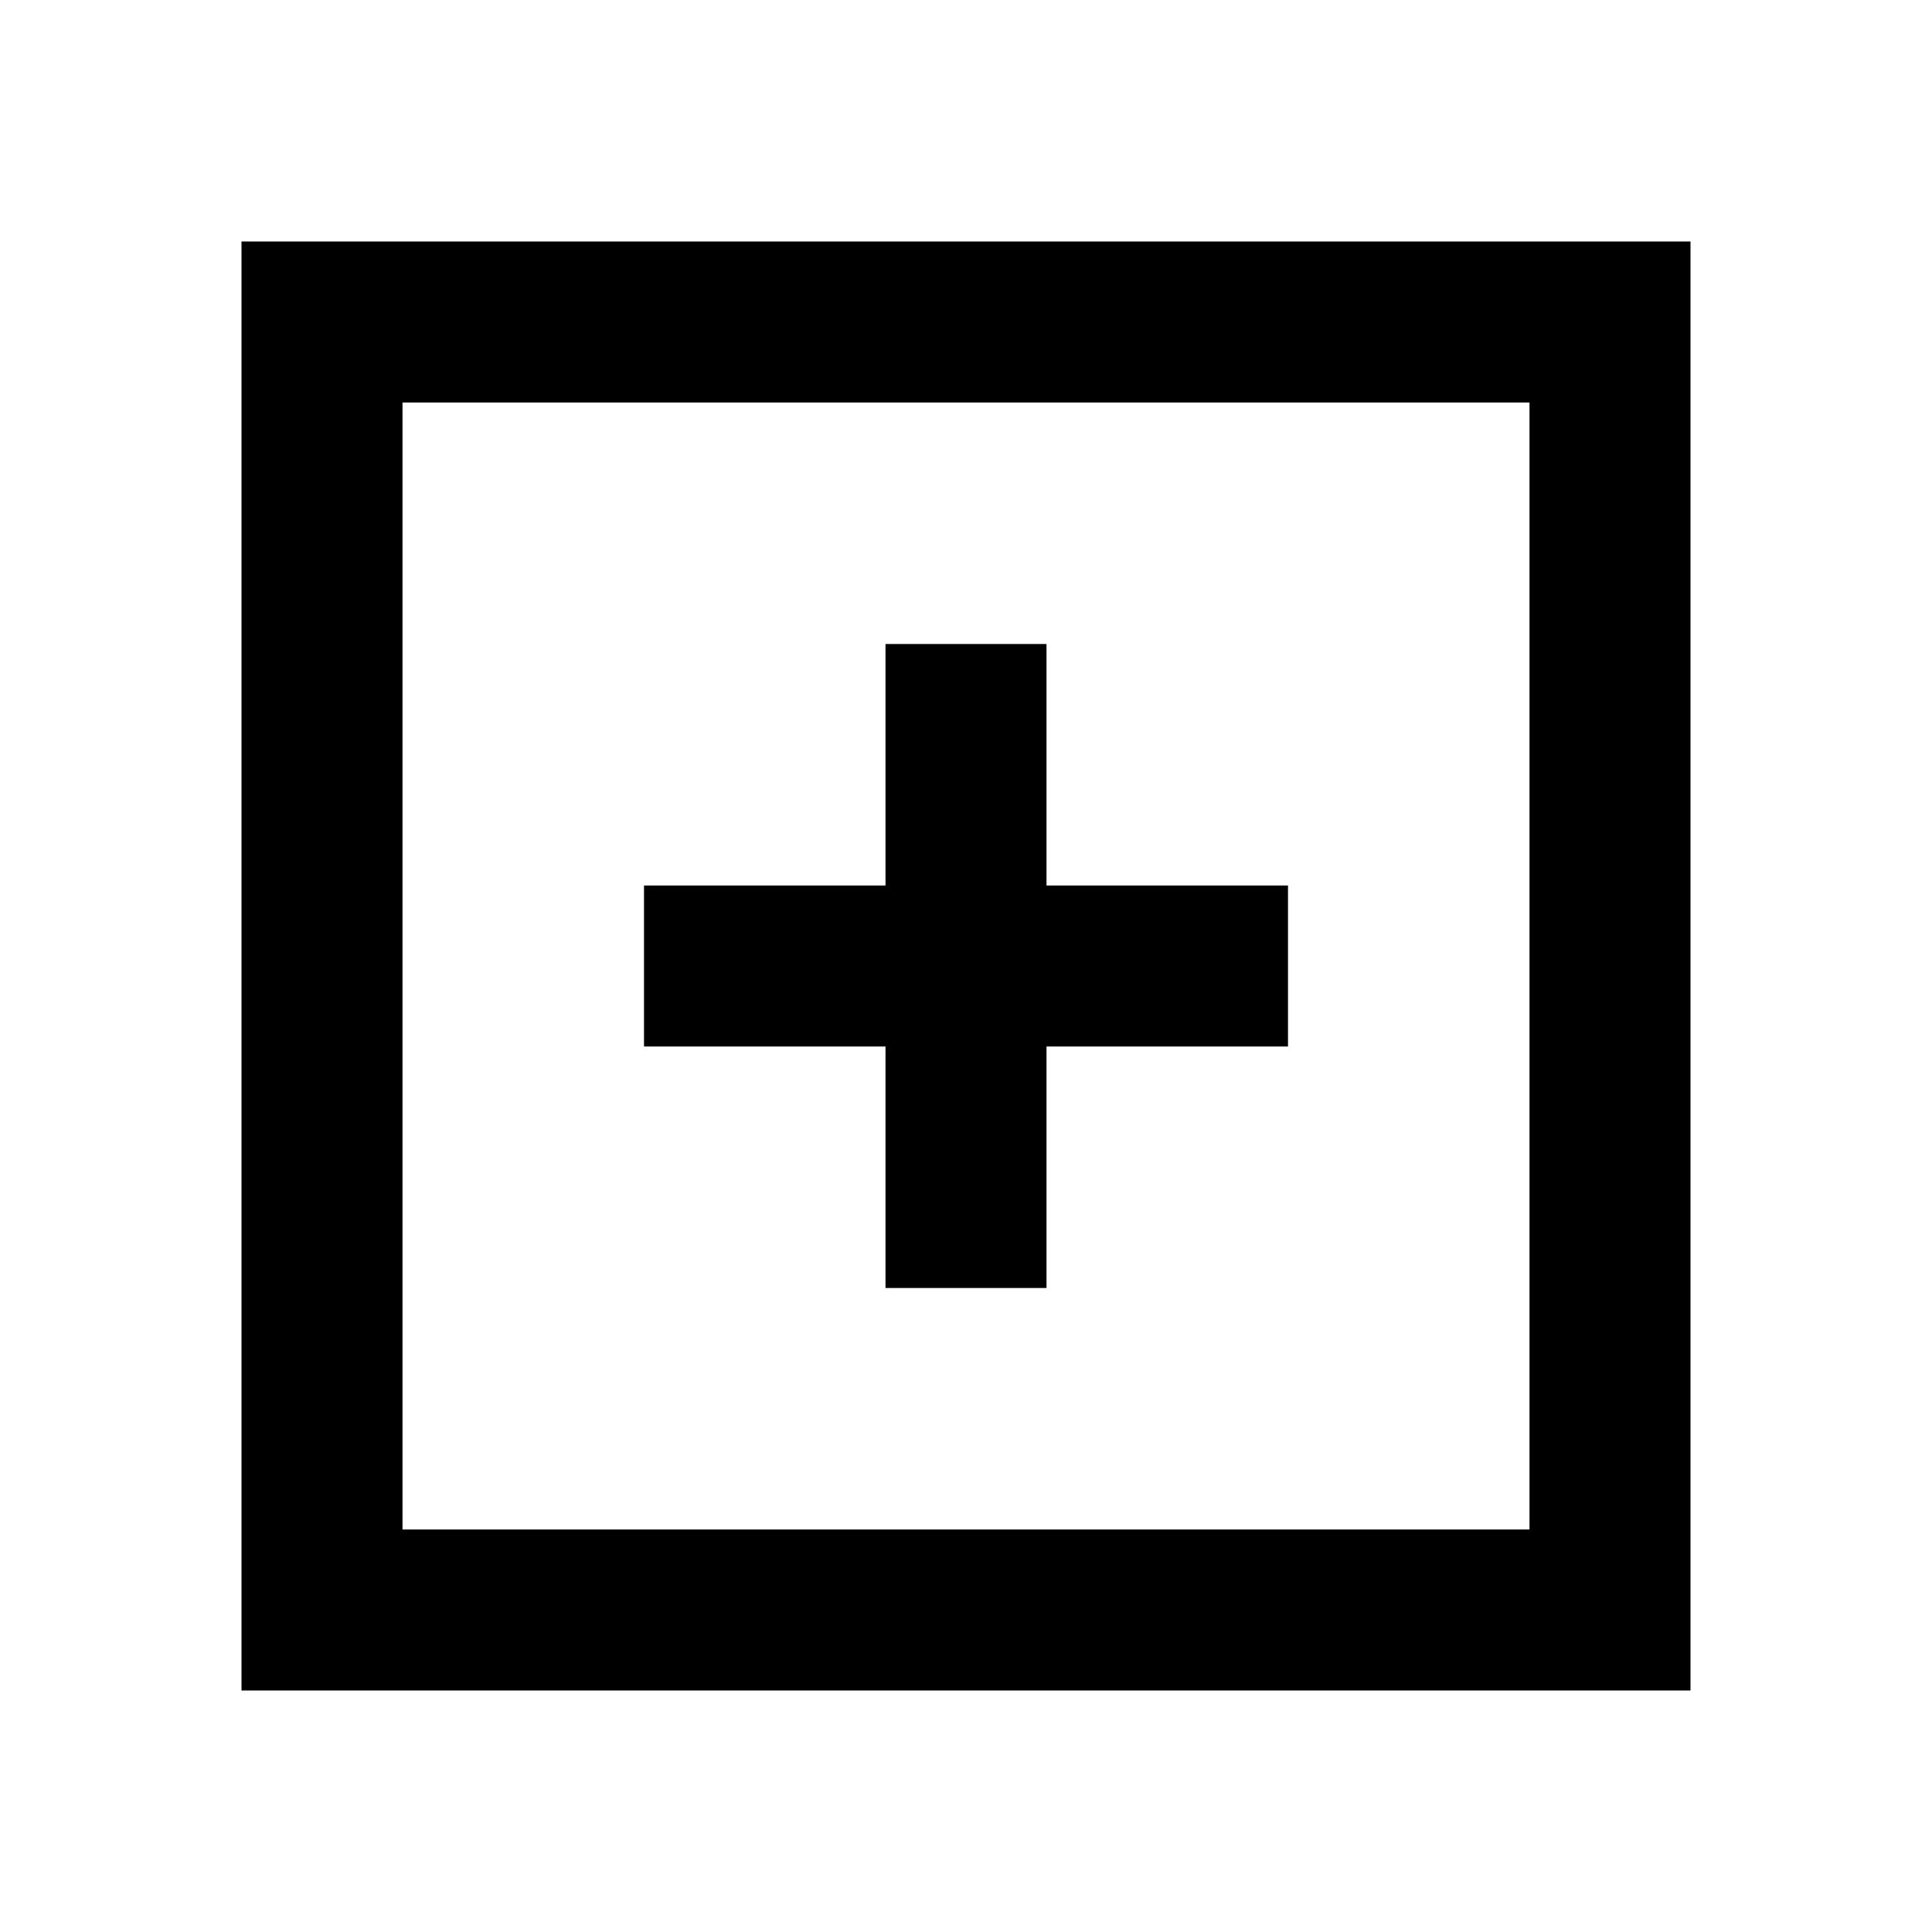
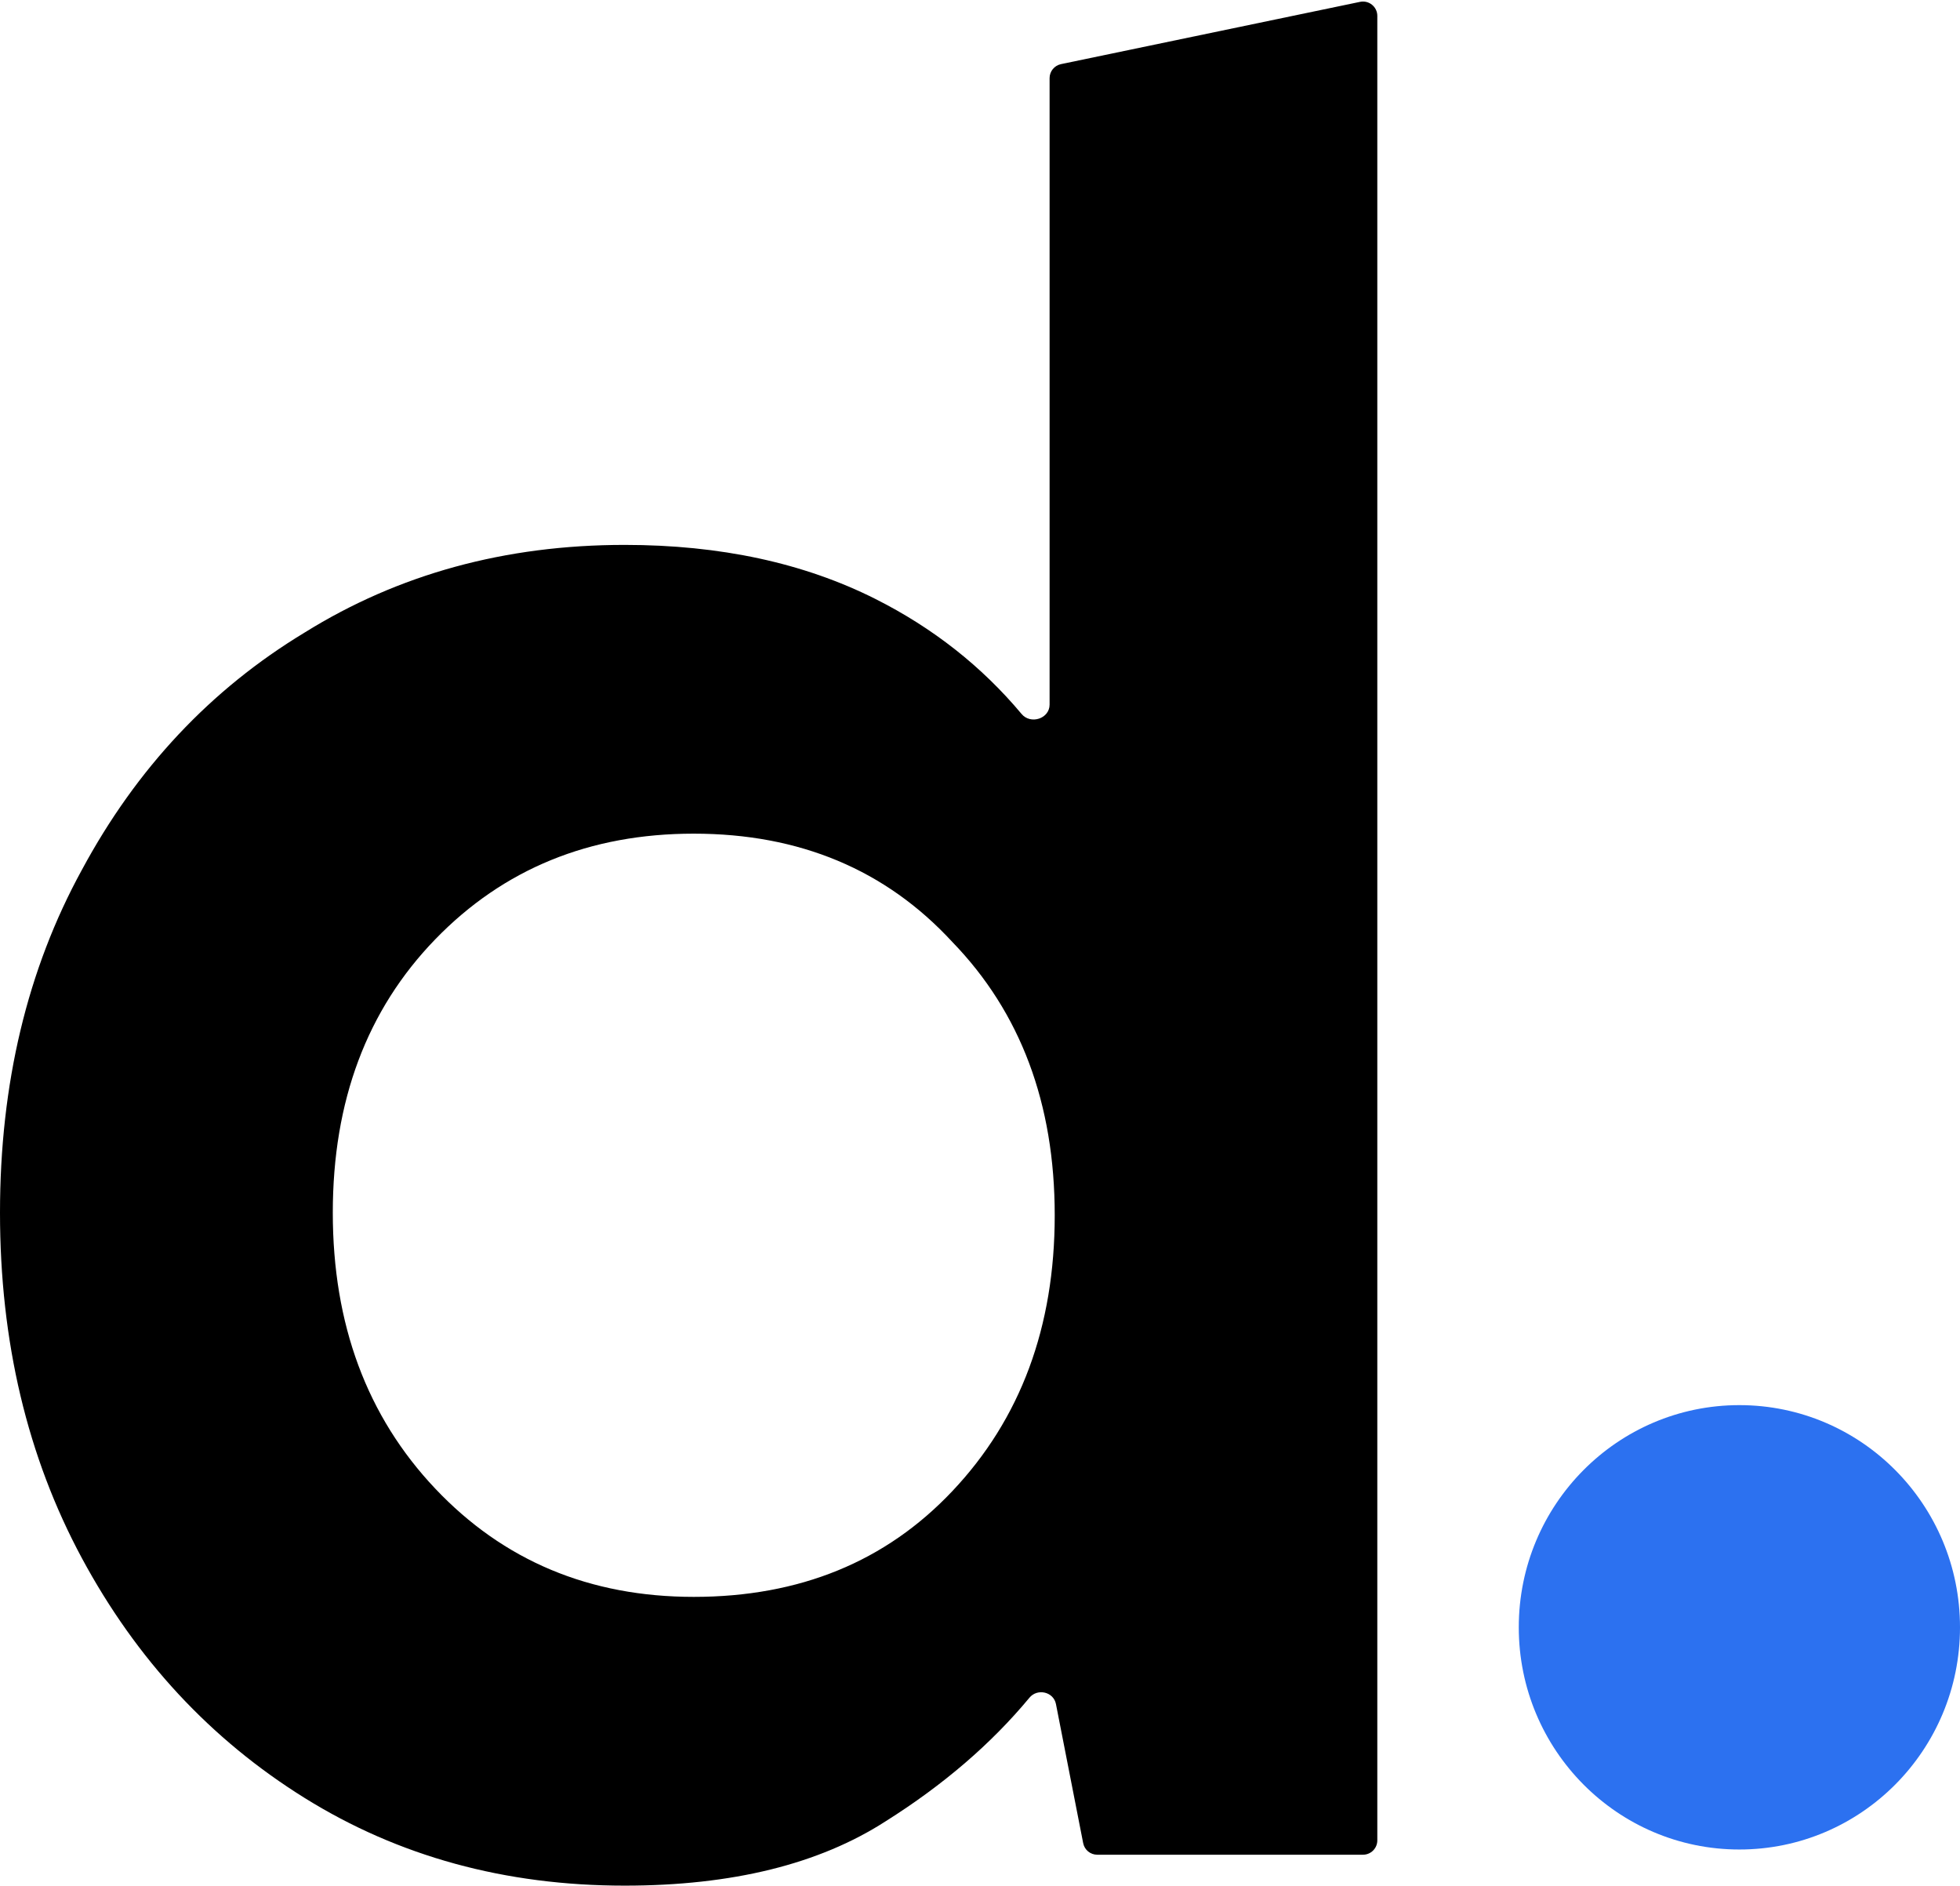
- <svg xmlns="http://www.w3.org/2000/svg" viewBox="0 0 24 24">
-   <path d="M4 4h16v16H4z" fill="none" stroke="currentColor" stroke-width="2" />
-   <path d="M8 12h8M12 8v8" stroke="currentColor" stroke-width="2" />
+ <svg xmlns="http://www.w3.org/2000/svg" fill="none" viewBox="0 -.059 74.873 72.014">
+   <path d="m23.862 71.955c-4.564 0-8.639-1.115-12.224-3.348-3.586-2.232-6.422-5.284-8.509-9.157-2.086-3.875-3.129-8.272-3.129-13.196 0-4.923 1.043-9.289 3.13-13.096 2.086-3.873 4.922-6.893 8.508-9.06 3.585-2.231 7.66-3.347 12.224-3.347 3.65 0 6.845.689 9.584 2.067 2.194 1.105 4.054 2.569 5.579 4.39.345.414 1.07.18 1.07-.358v-23.925c0-.259.182-.482.436-.535l11.423-2.378c.34-.071.66.188.66.535v69.68a.547.547 0 0 1 -.548.547h-10.151a.547.547 0 0 1 -.537-.442l-1.04-5.312c-.092-.47-.709-.61-1.014-.241-1.458 1.758-3.287 3.33-5.487 4.715-2.543 1.64-5.868 2.461-9.975 2.461zm2.64-11.028c4.042 0 7.335-1.346 9.877-4.038 2.608-2.757 3.912-6.269 3.912-10.536s-1.304-7.746-3.912-10.438c-2.542-2.757-5.835-4.136-9.877-4.136-3.977 0-7.27 1.346-9.877 4.037-2.608 2.692-3.912 6.171-3.912 10.438s1.304 7.78 3.912 10.537 5.9 4.136 9.877 4.136z" fill="currentColor" />
+   <path d="m66.445 70.575c4.655 0 8.428-3.799 8.428-8.486 0-4.686-3.774-8.485-8.428-8.485s-8.427 3.799-8.427 8.485c0 4.687 3.773 8.486 8.427 8.486z" fill="#2c71f0" />
</svg>
